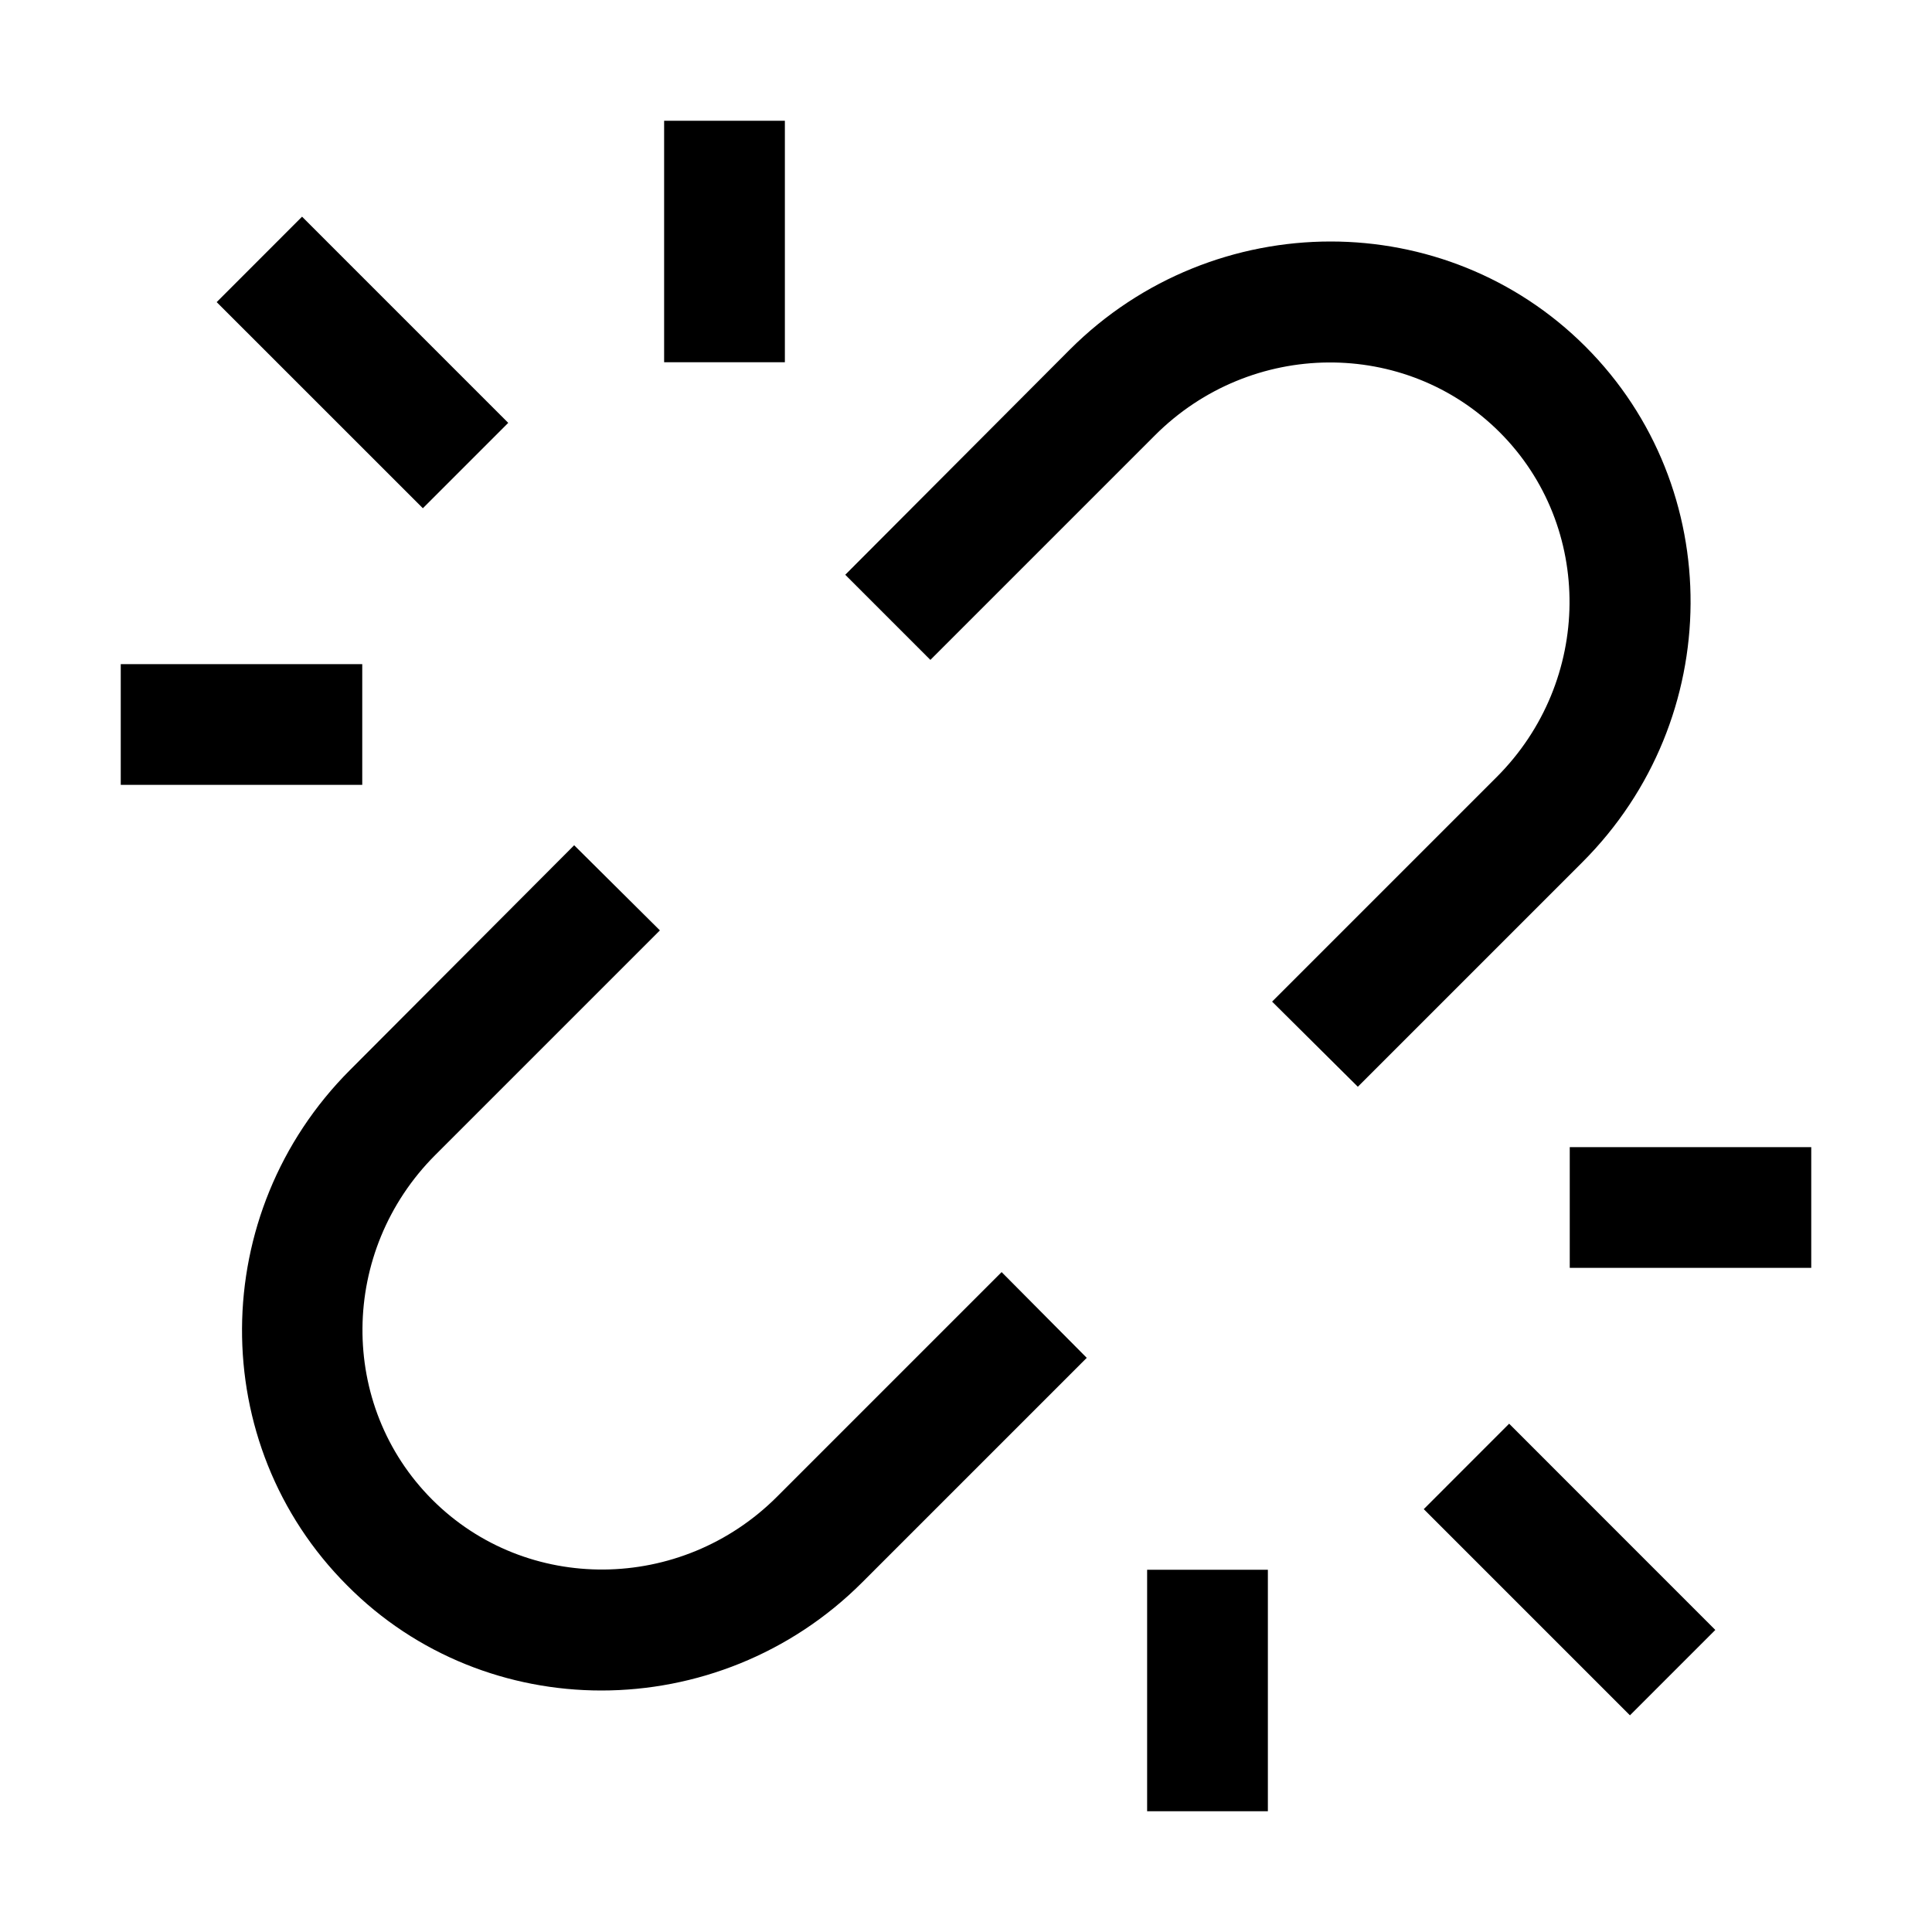
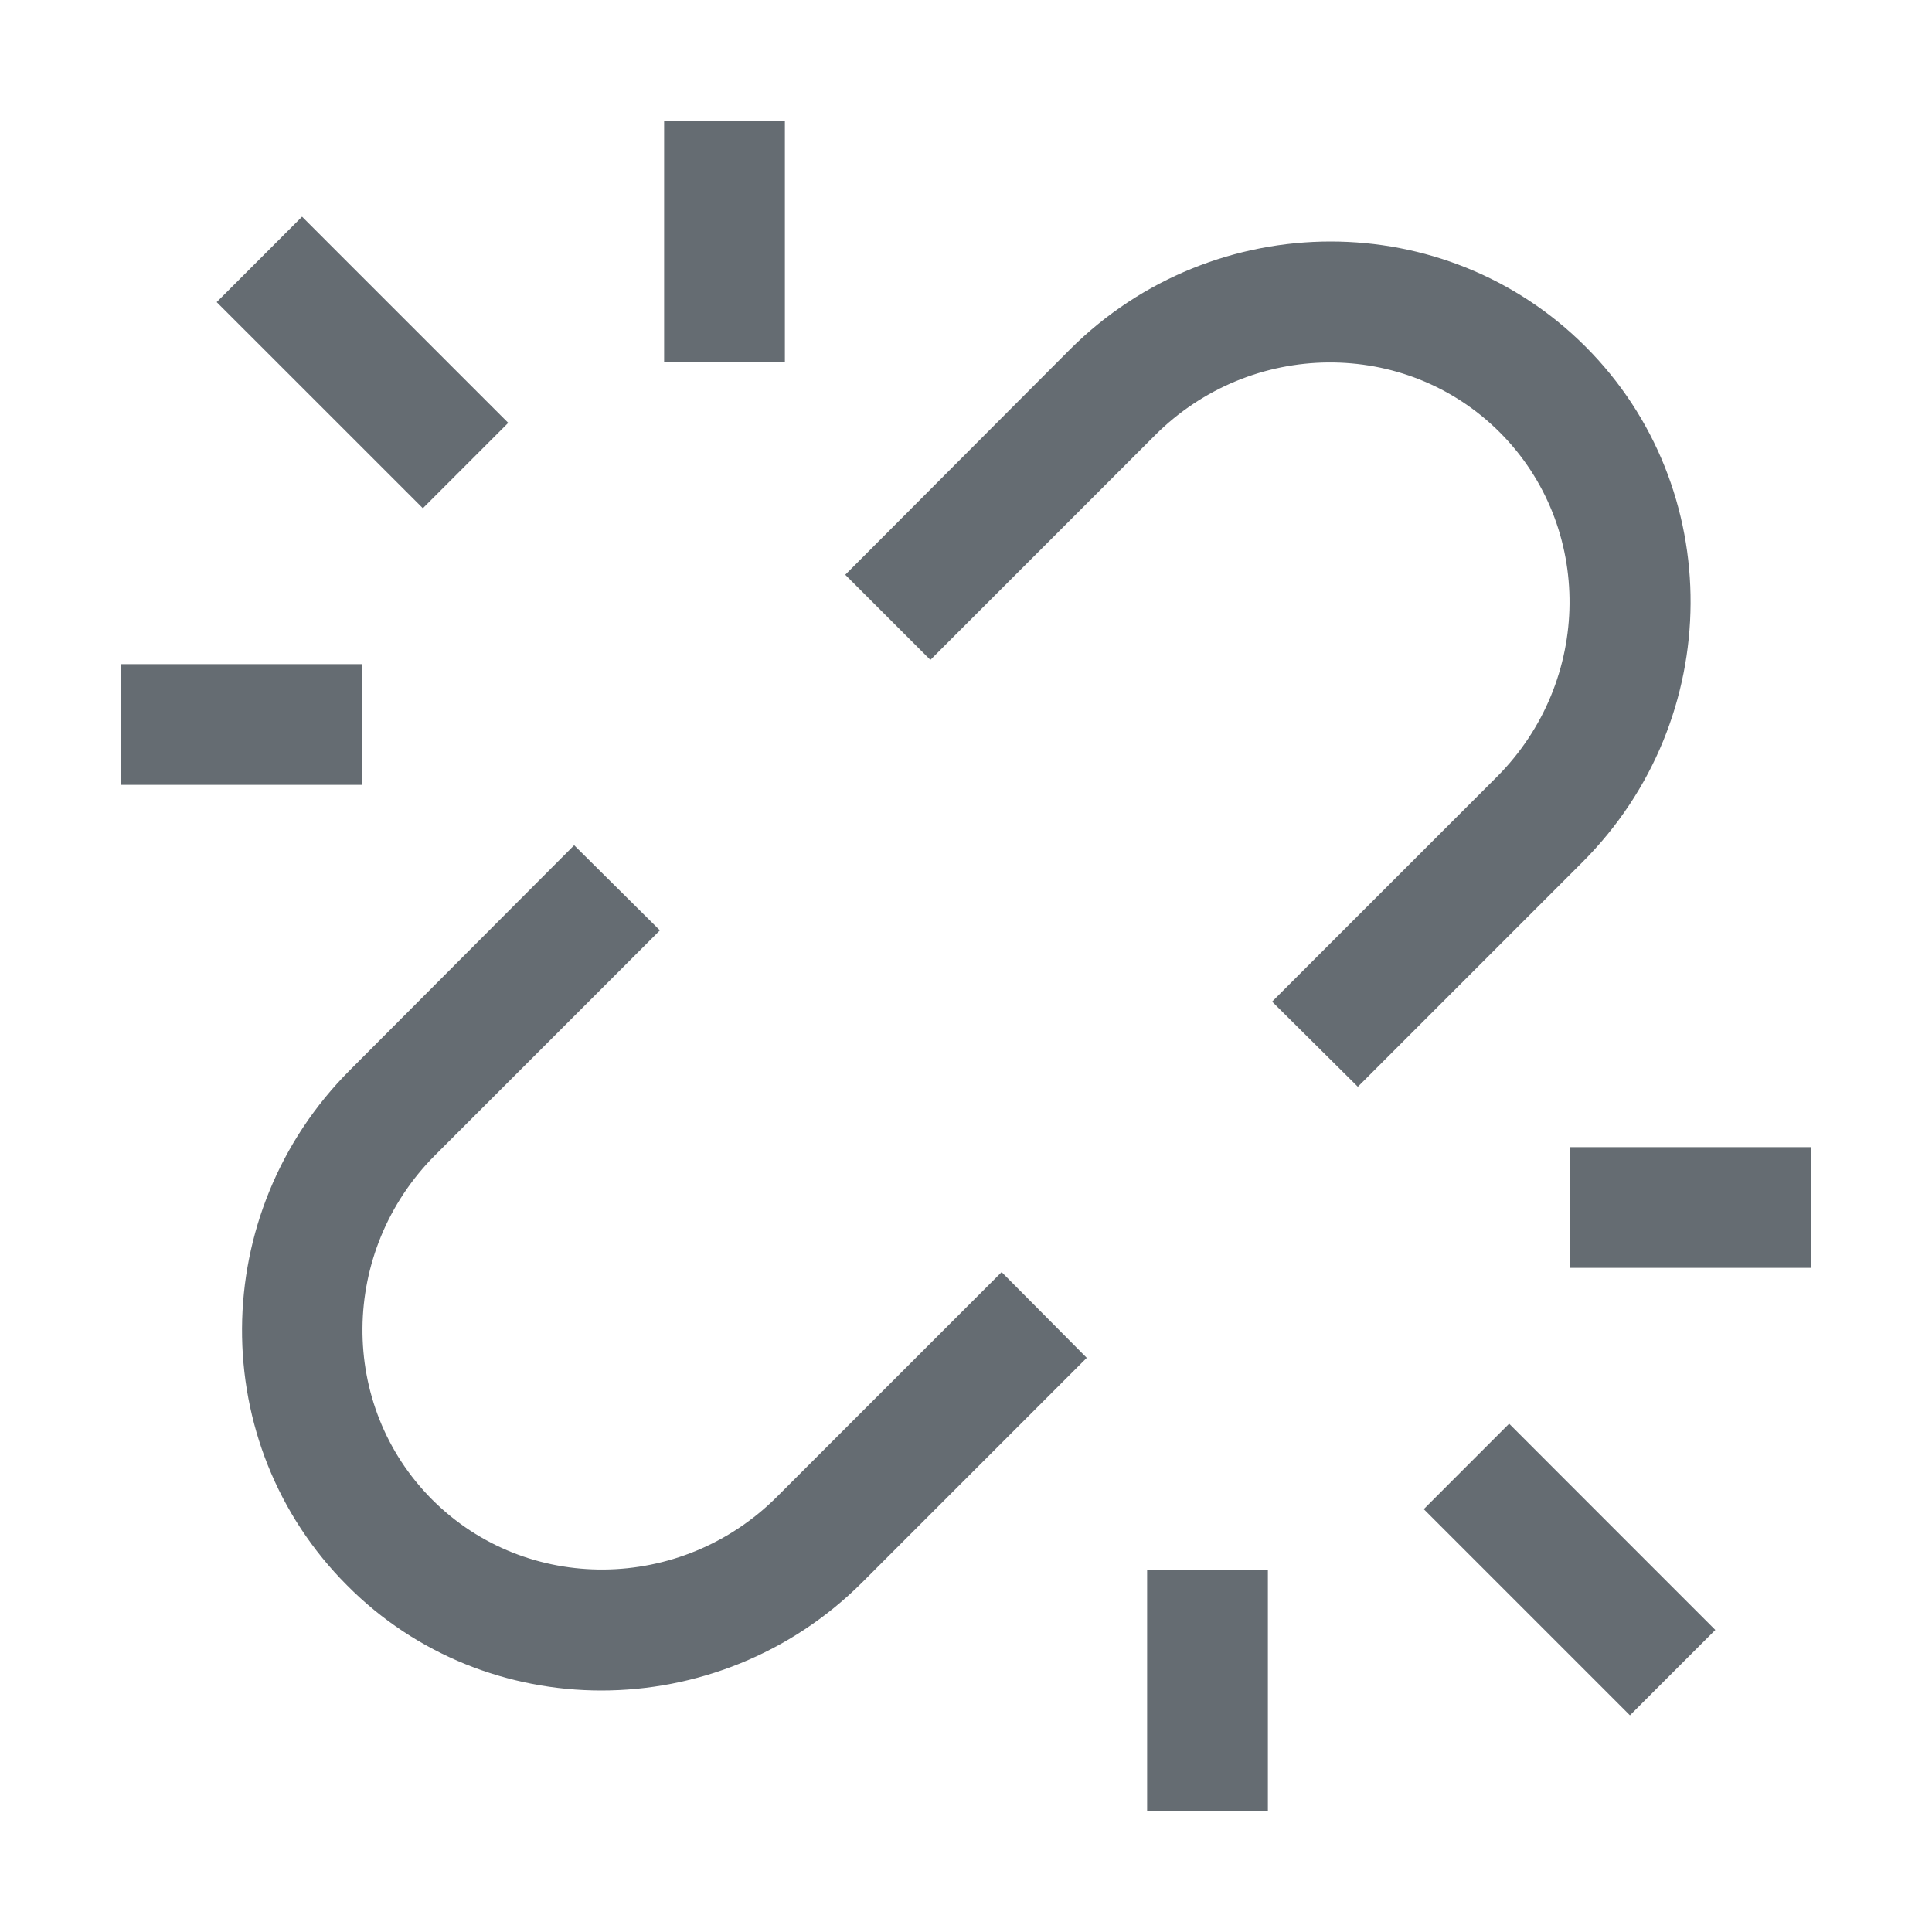
<svg xmlns="http://www.w3.org/2000/svg" width="32" height="32" viewBox="0 0 32 32" fill="none">
-   <path fill-rule="evenodd" clip-rule="evenodd" d="M13 2H11V6H13V2ZM3.589 5.004L5.003 3.589L8.418 7.004L7.004 8.418L3.589 5.004ZM23.582 24.996L24.996 23.581L28.411 26.997L26.997 28.411L23.582 24.996ZM2 11H6V13H2V11ZM30 19H26V21H30V19ZM19 26H21V30H19V26ZM16.59 21.07L12.87 24.79C11.28 26.38 8.72 26.4 7.16 24.84C5.6 23.28 5.62 20.72 7.21 19.13L10.93 15.41L9.51 14L5.8 17.72C3.43 20.09 3.41 23.92 5.75 26.26C6.9 27.42 8.43 28 9.96 28C11.52 28 13.09 27.4 14.28 26.21L18 22.49L16.59 21.07ZM19.13 7.21L15.41 10.93L14 9.52L17.72 5.79C18.91 4.6 20.48 4 22.04 4C23.57 4 25.1 4.58 26.26 5.74C28.6 8.08 28.58 11.91 26.21 14.28L22.49 18L21.07 16.59L24.79 12.87C26.38 11.28 26.4 8.72 24.84 7.16C23.28 5.6 20.72 5.62 19.13 7.21Z" fill="black" />
+   <path fill-rule="evenodd" clip-rule="evenodd" d="M13 2H11V6H13V2ZM3.589 5.004L5.003 3.589L8.418 7.004L7.004 8.418L3.589 5.004ZM23.582 24.996L24.996 23.581L28.411 26.997L26.997 28.411L23.582 24.996ZM2 11H6V13H2V11ZM30 19H26V21H30V19ZM19 26H21V30H19V26ZM16.59 21.07L12.87 24.79C11.28 26.38 8.72 26.4 7.16 24.84C5.6 23.28 5.62 20.72 7.21 19.13L10.93 15.41L9.51 14L5.8 17.72C3.43 20.09 3.41 23.92 5.75 26.26C6.9 27.42 8.43 28 9.96 28C11.52 28 13.09 27.4 14.28 26.21L18 22.49L16.59 21.07ZM19.13 7.21L15.41 10.93L14 9.52L17.72 5.79C18.91 4.6 20.48 4 22.04 4C23.57 4 25.1 4.58 26.26 5.74C28.6 8.08 28.58 11.91 26.21 14.28L22.49 18L21.07 16.59L24.79 12.87C26.38 11.28 26.4 8.72 24.84 7.16C23.28 5.6 20.72 5.62 19.13 7.21Z" fill="#656C72" />
</svg>
